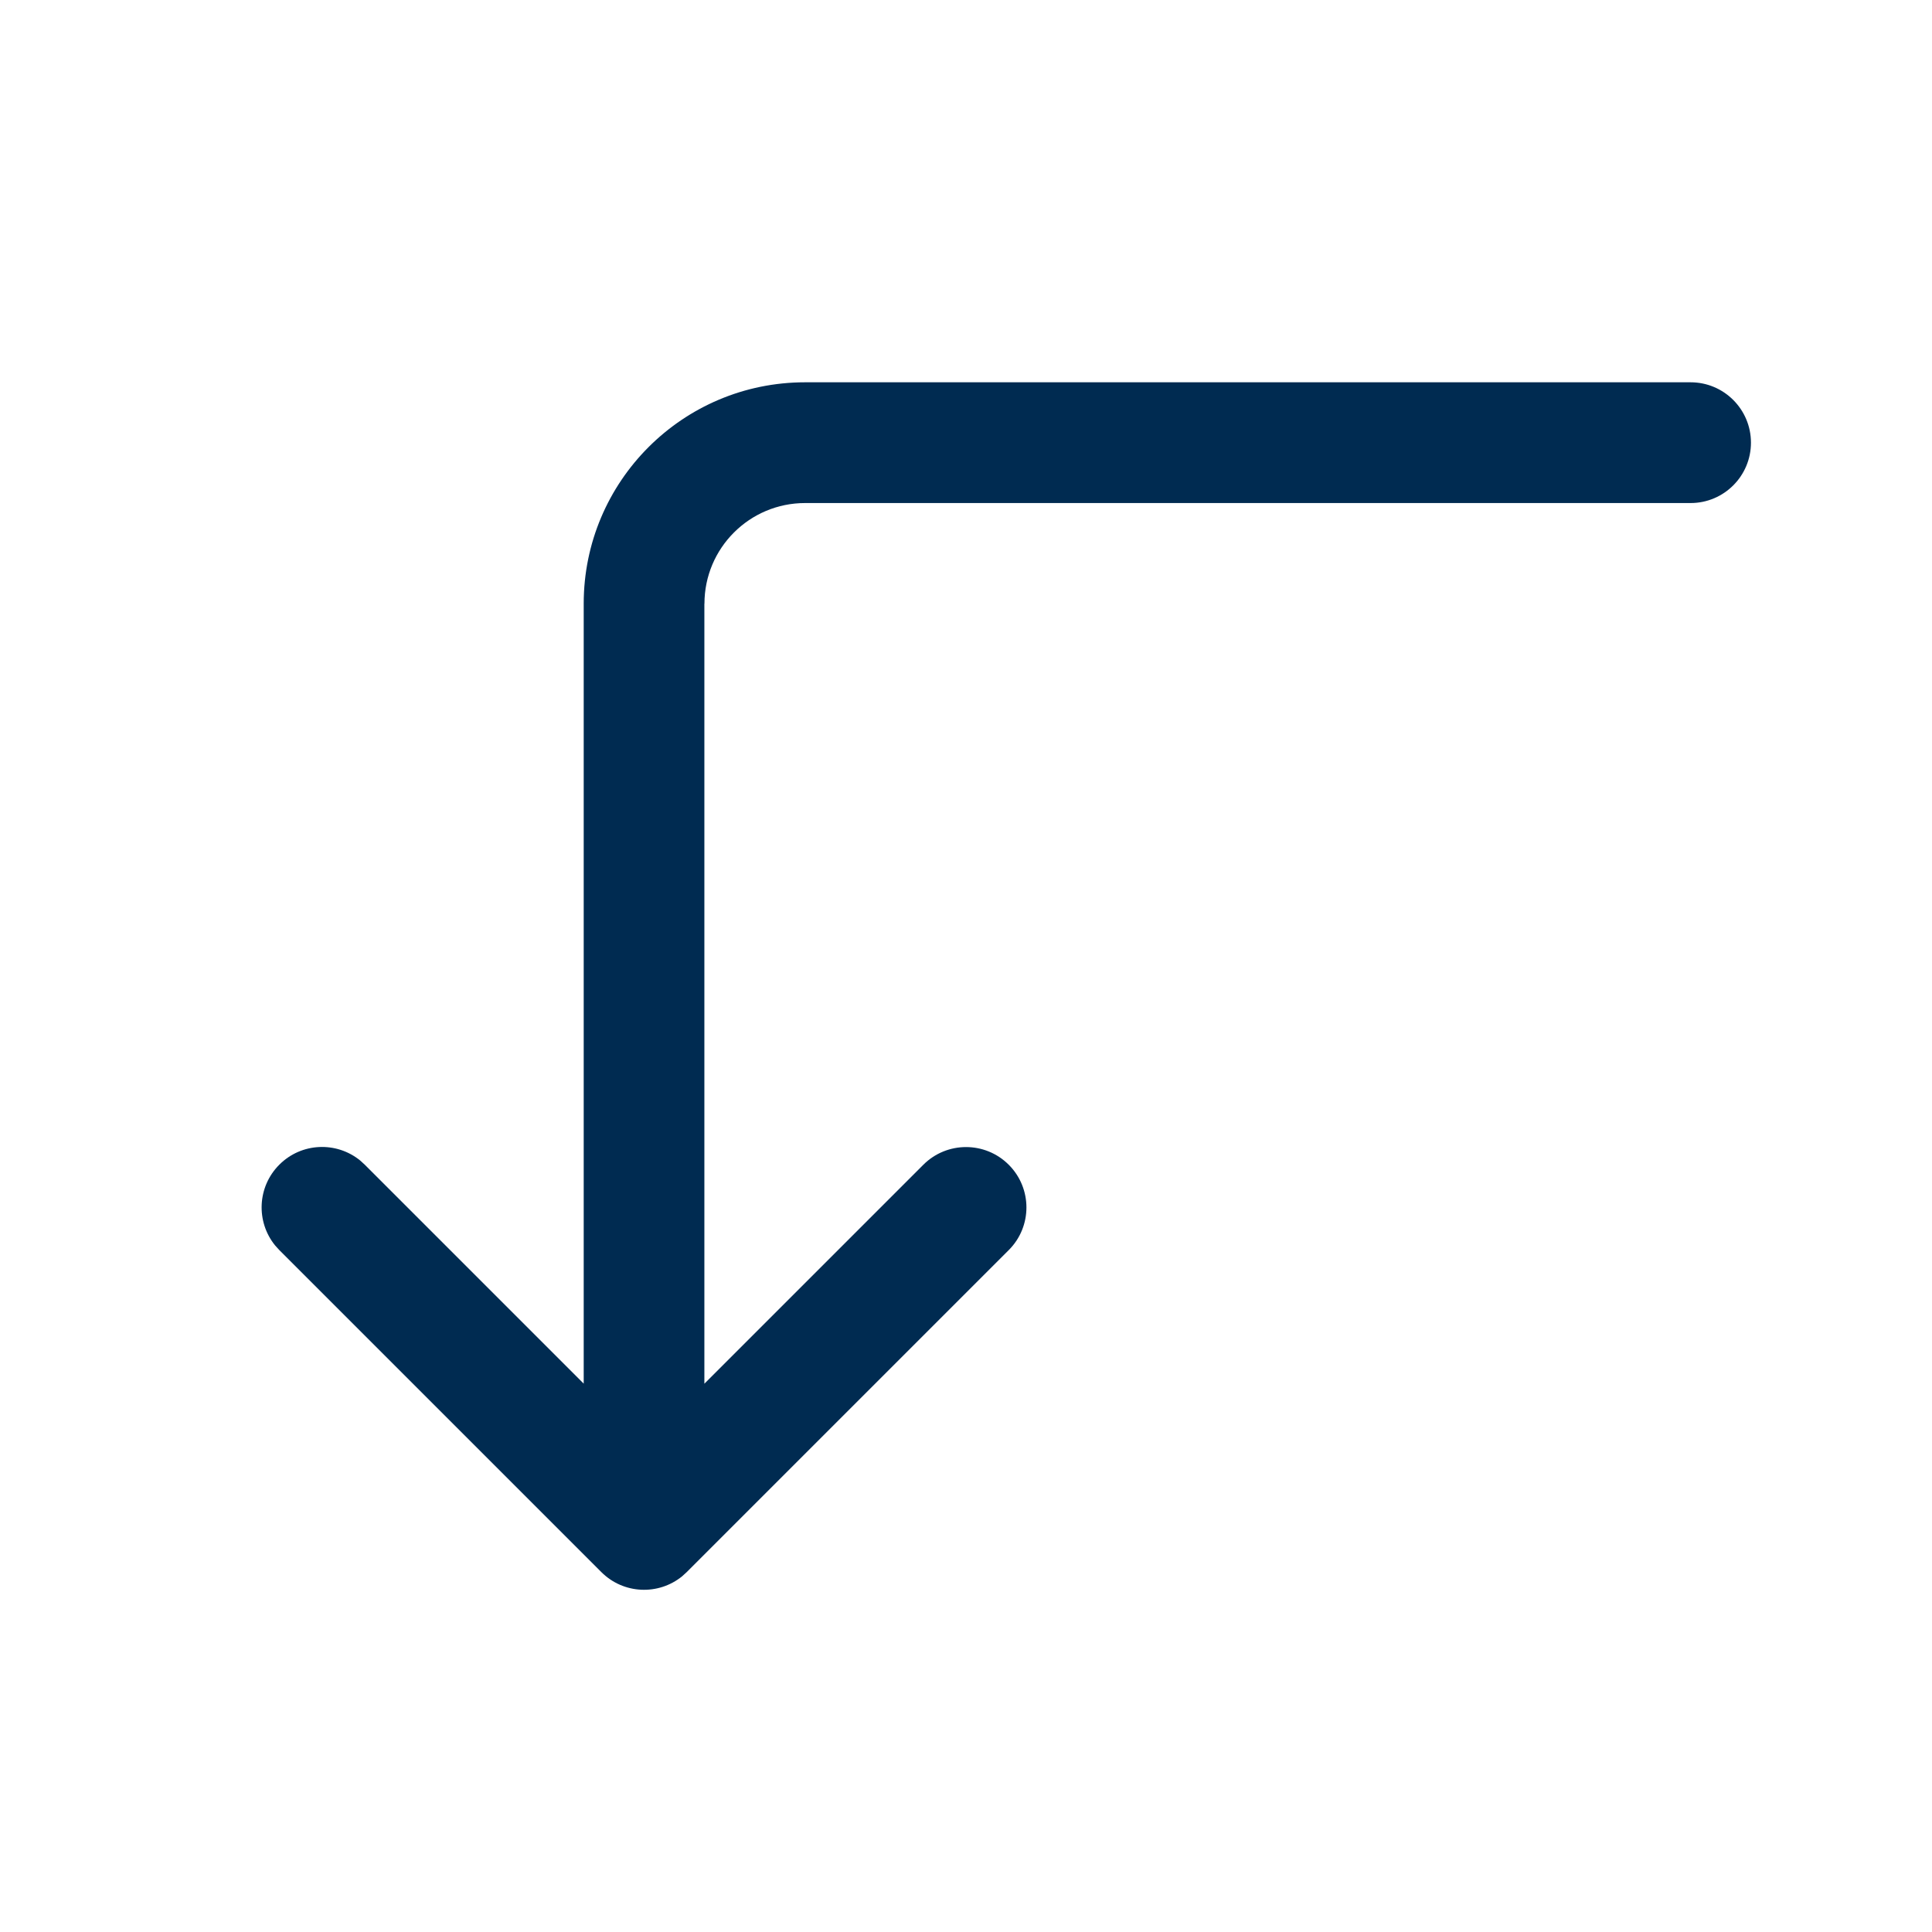
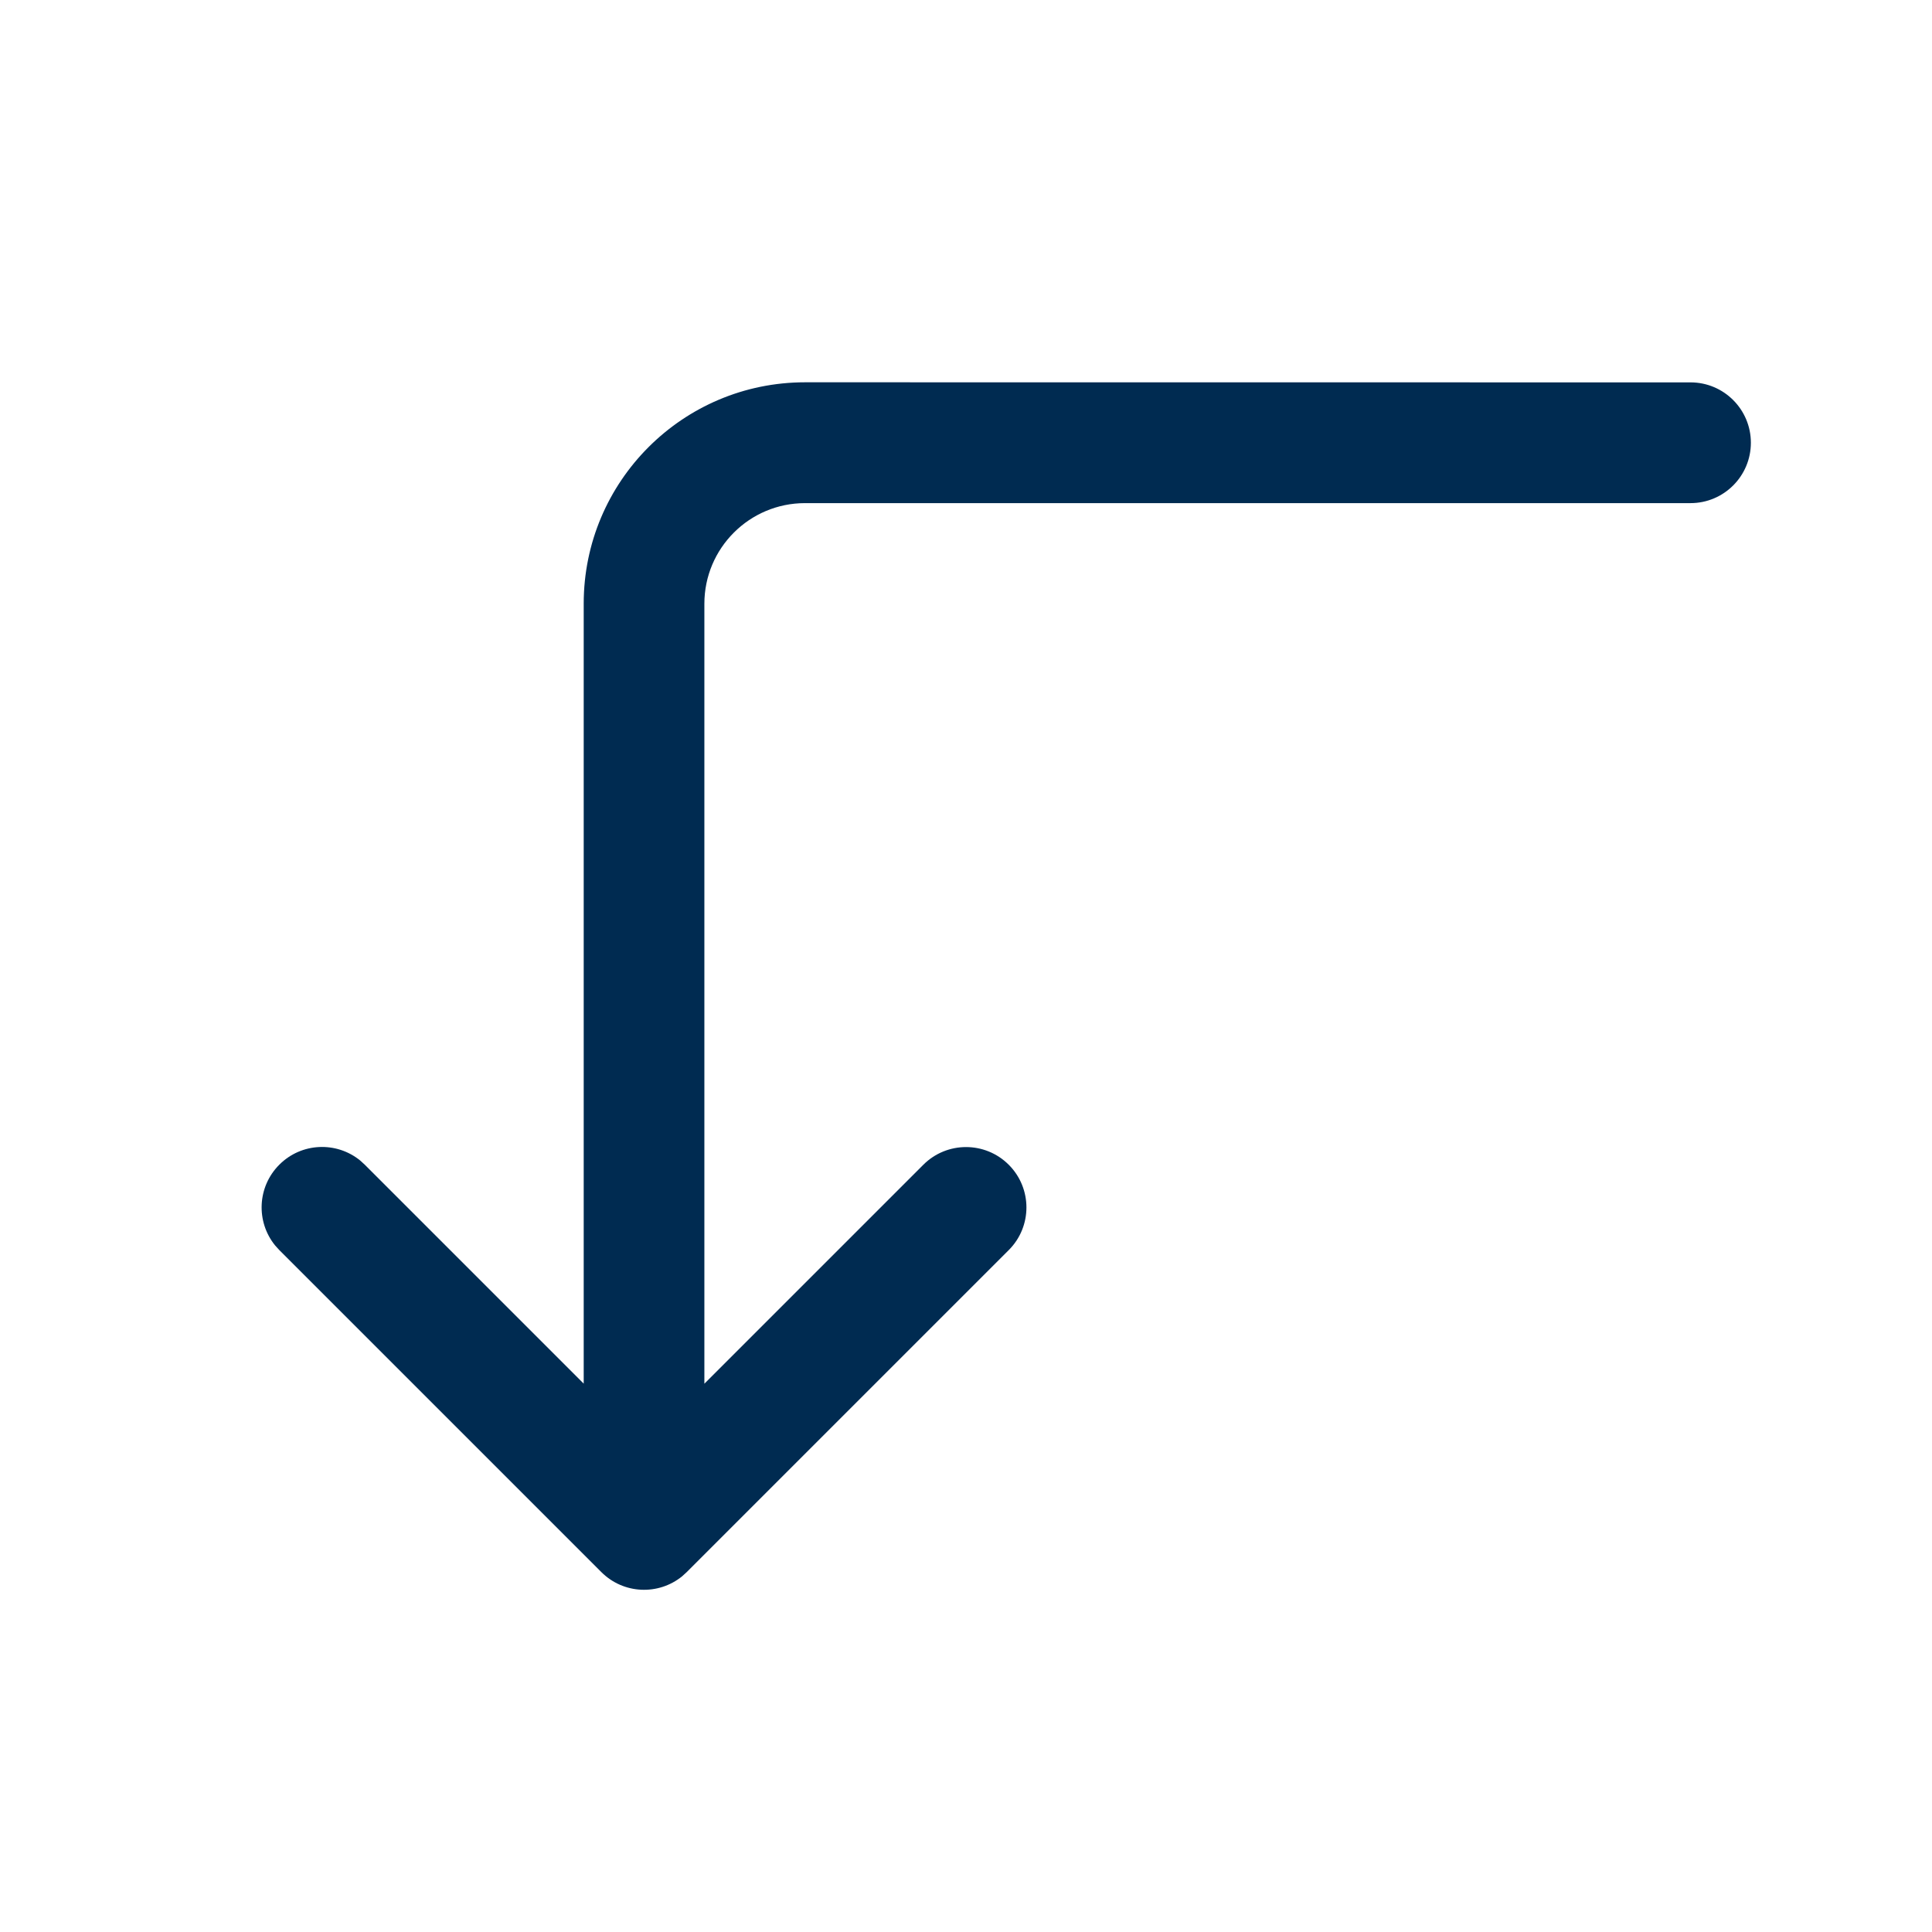
<svg xmlns="http://www.w3.org/2000/svg" width="24" height="24" viewBox="0 0 24 24" fill="none">
-   <path d="M8.75,7.5v9.689l2.72,-2.72c0.293,-0.293 0.768,-0.293 1.061,0c0.293,0.293 0.293,0.768 0,1.06l-4,4l-0.057,0.052c-0.295,0.24 -0.729,0.223 -1.004,-0.052l-4,-4l-0.052,-0.057c-0.24,-0.295 -0.223,-0.729 0.052,-1.004c0.275,-0.275 0.709,-0.292 1.004,-0.052l0.057,0.052l2.72,2.72v-9.689c0,-1.519 1.231,-2.75 2.75,-2.75h11c0.414,0 0.75,0.336 0.75,0.75c0,0.414 -0.336,0.75 -0.75,0.75h-11c-0.69,0 -1.25,0.56 -1.25,1.25z" fill="#002B51" />
+   <path d="M21,4.75c0.414,0 0.75,0.336 0.75,0.75c0,0.414 -0.336,0.75 -0.75,0.75h-11c-0.69,0 -1.25,0.56 -1.25,1.25v9.689l2.72,-2.72c0.293,-0.293 0.768,-0.293 1.061,0c0.293,0.293 0.293,0.768 0,1.06l-4,4l-0.057,0.052c-0.295,0.24 -0.729,0.223 -1.004,-0.052l-4,-4l-0.052,-0.057c-0.24,-0.295 -0.223,-0.729 0.052,-1.004c0.275,-0.275 0.709,-0.292 1.004,-0.052l0.057,0.052l2.72,2.72v-9.689c0,-1.519 1.231,-2.75 2.75,-2.75z" fill="#002B51" />
</svg>
